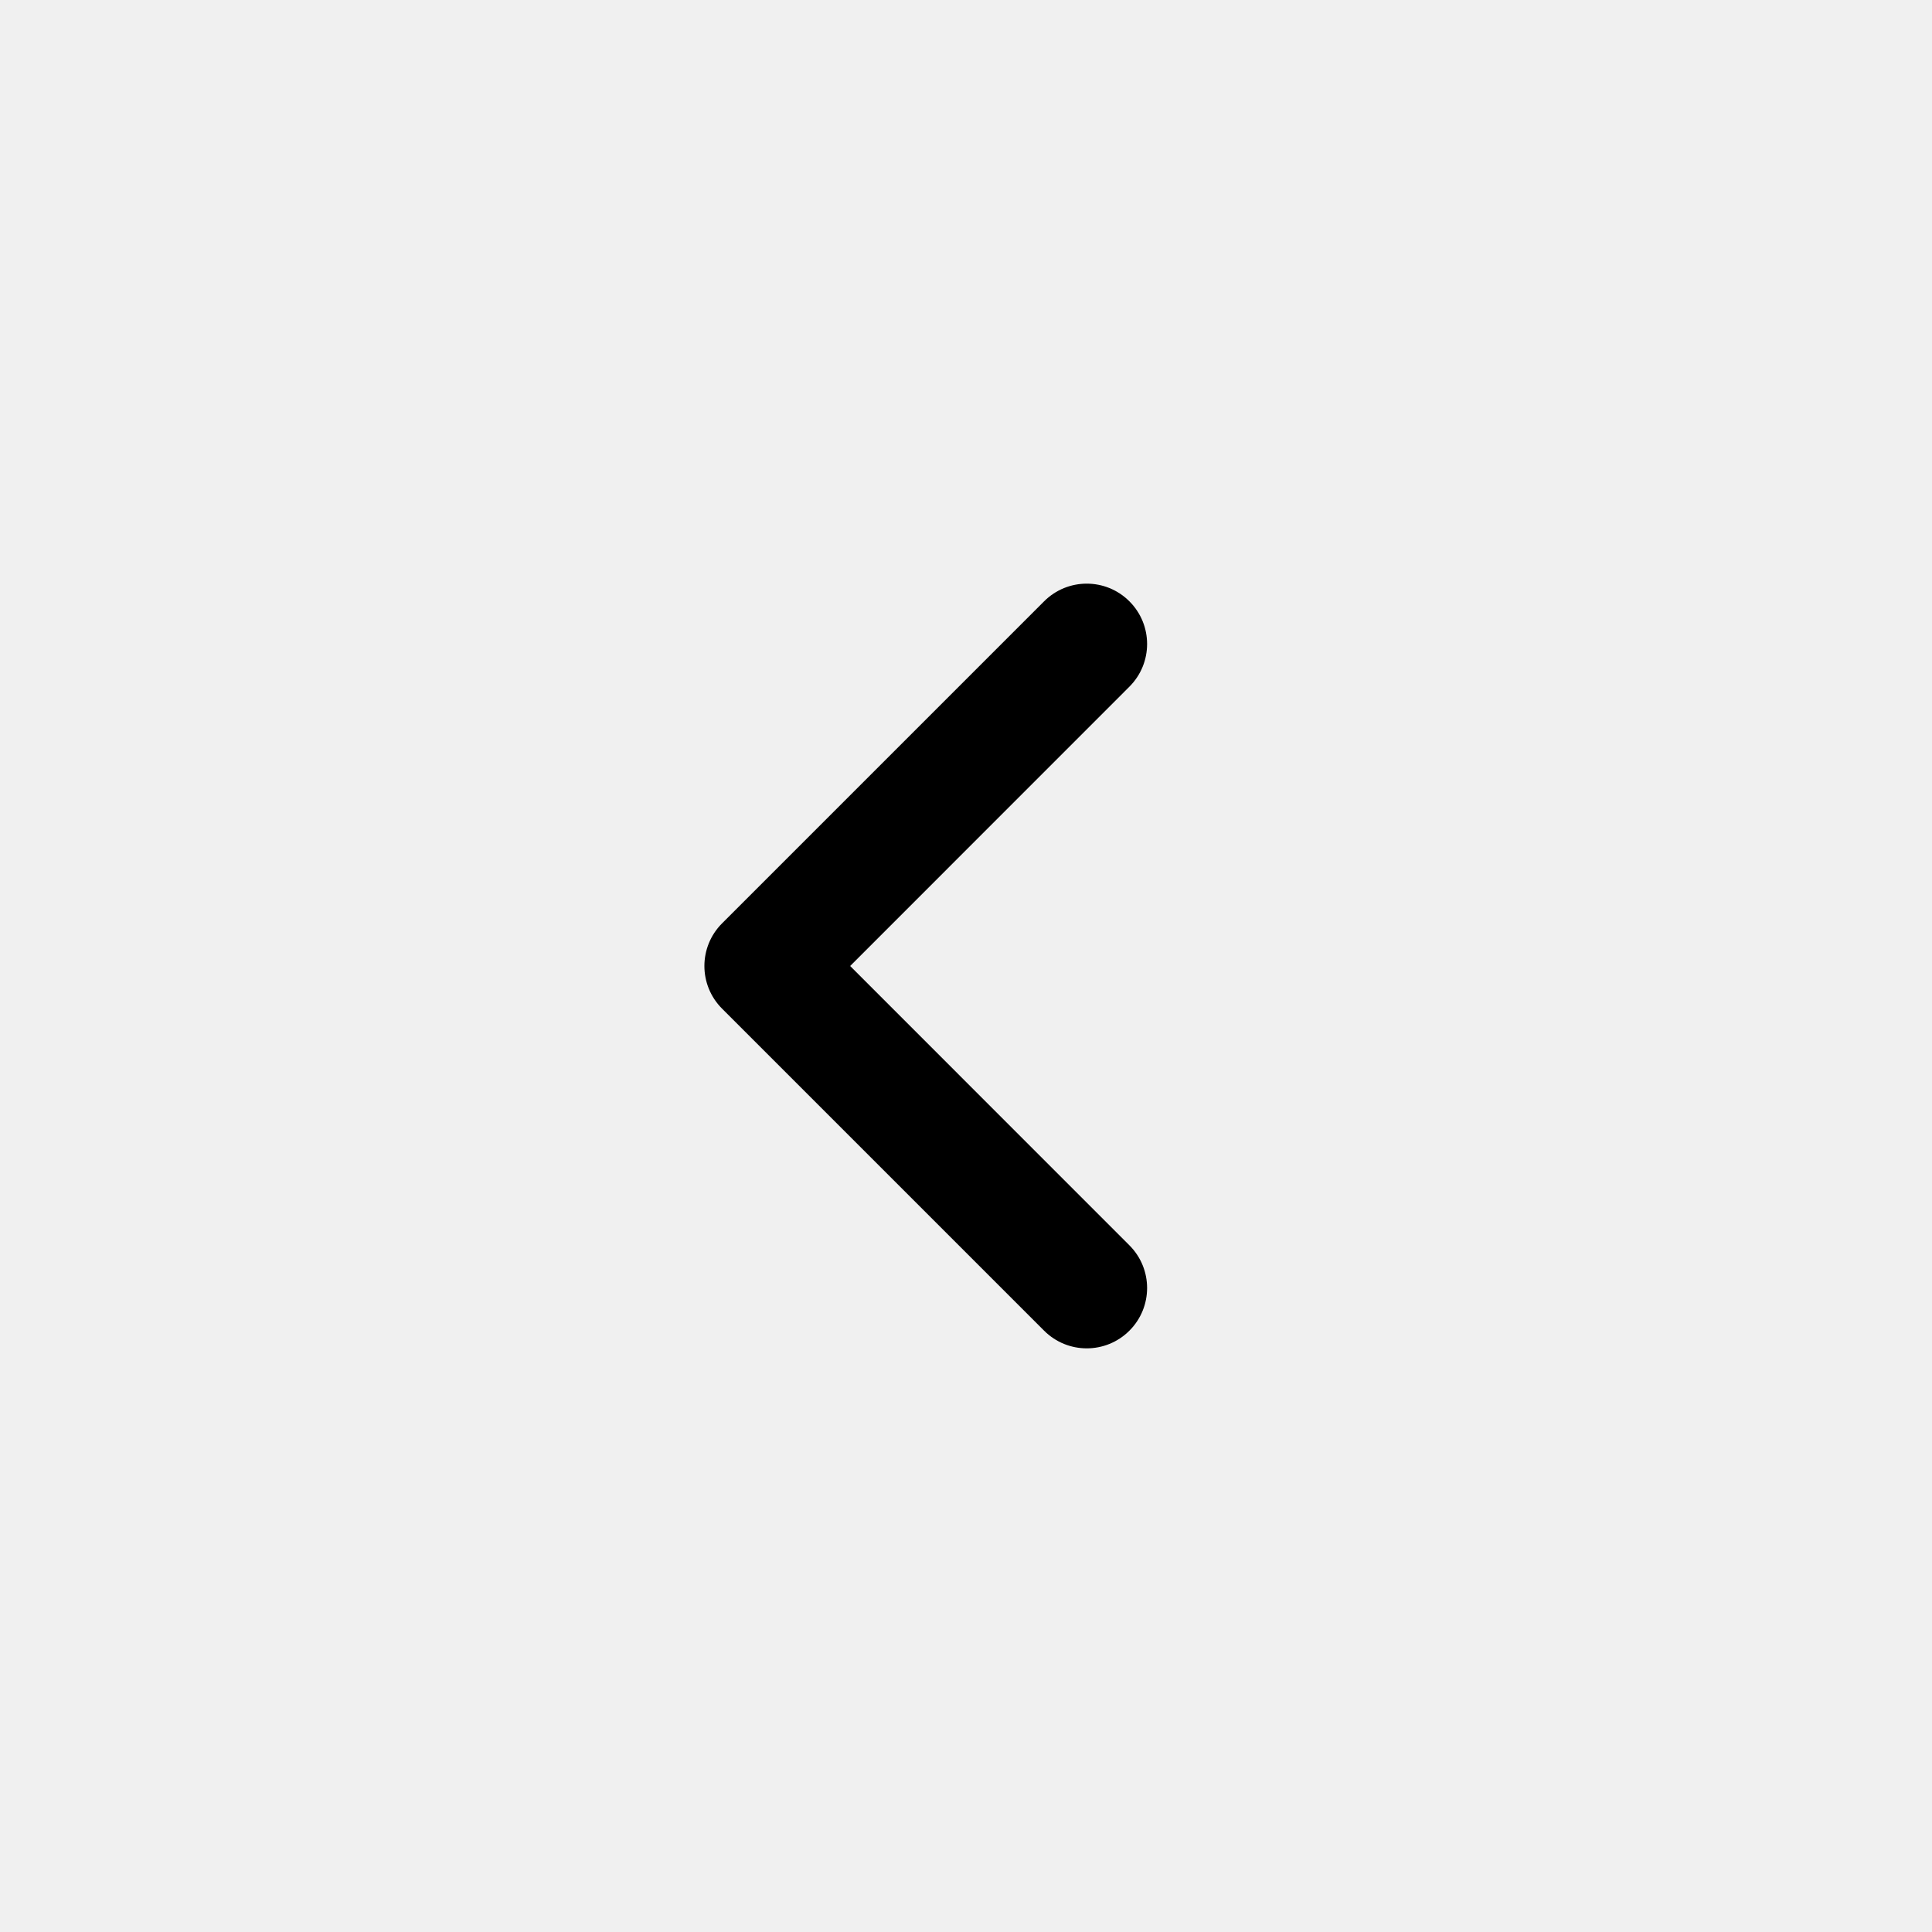
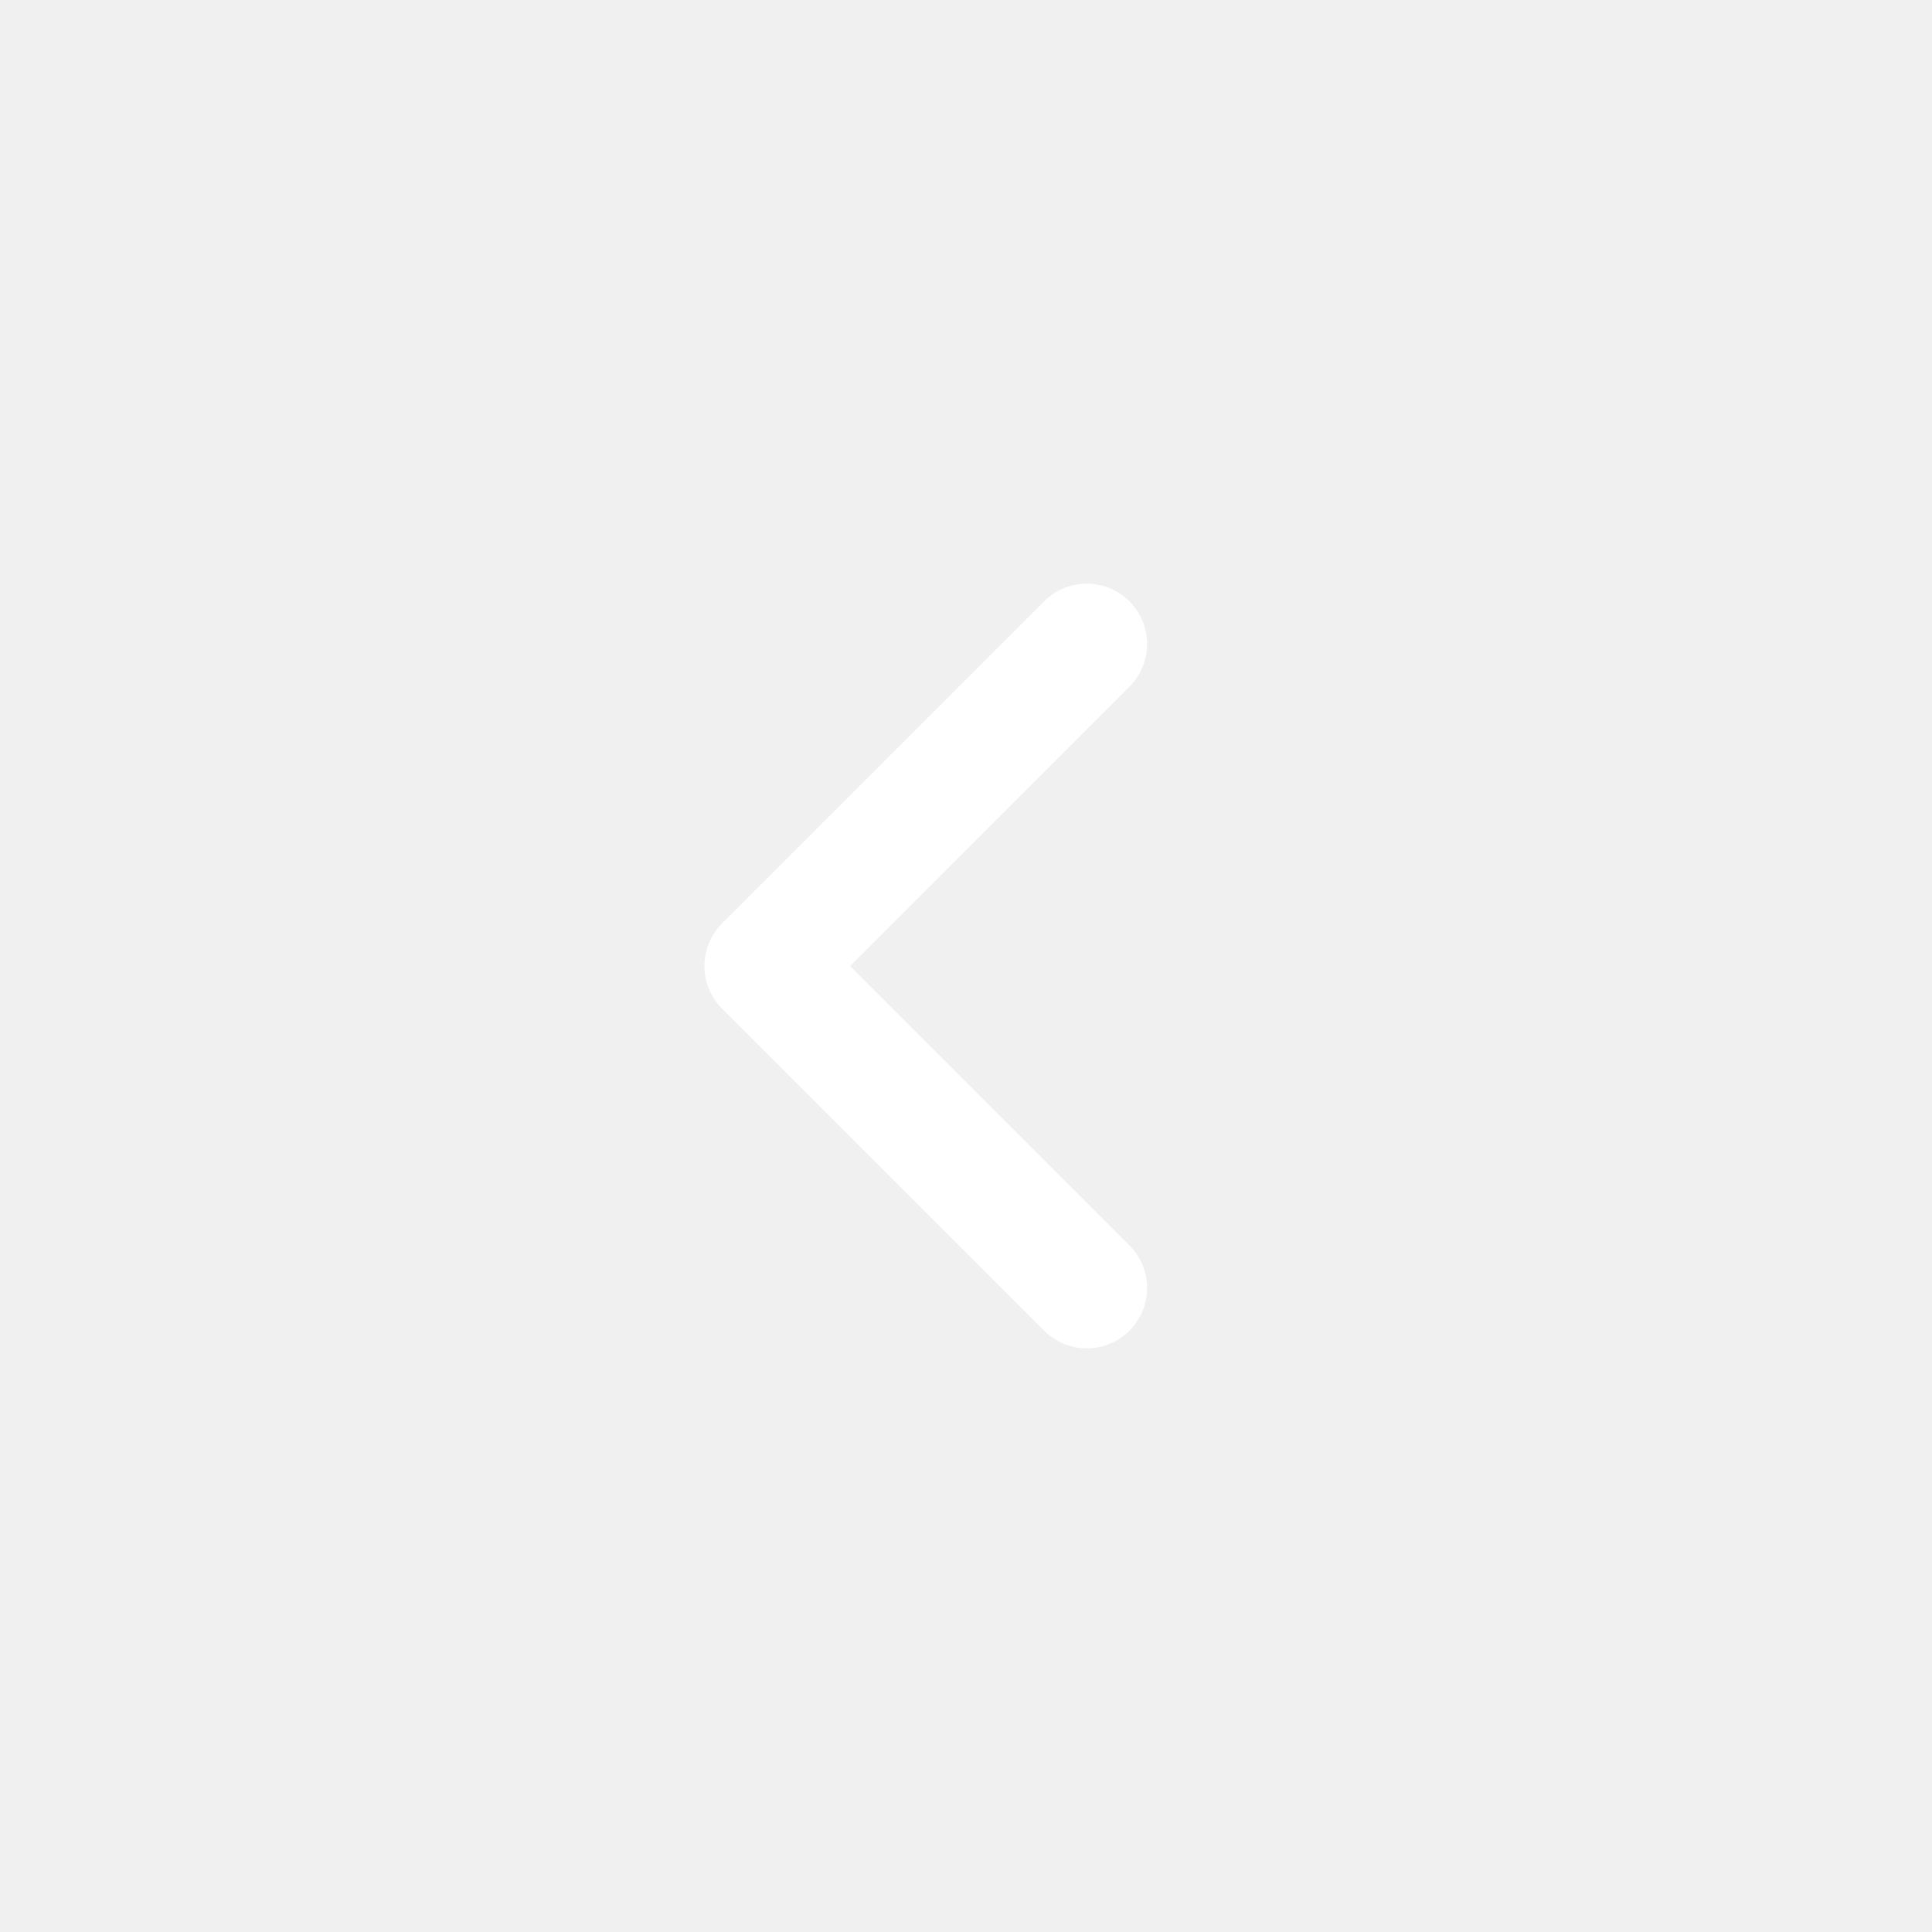
<svg xmlns="http://www.w3.org/2000/svg" width="24" height="24" viewBox="0 0 24 24" fill="none">
-   <path fill-rule="evenodd" clip-rule="evenodd" d="M14.03 7.47C14.323 7.763 14.323 8.237 14.03 8.53L10.561 12L14.03 15.47C14.323 15.763 14.323 16.237 14.03 16.53C13.737 16.823 13.263 16.823 12.97 16.53L8.97 12.53C8.677 12.237 8.677 11.763 8.97 11.47L12.97 7.47C13.263 7.177 13.737 7.177 14.03 7.47Z" fill="black" />
+   <path fill-rule="evenodd" clip-rule="evenodd" d="M14.03 7.47C14.323 7.763 14.323 8.237 14.03 8.53L10.561 12L14.03 15.47C14.323 15.763 14.323 16.237 14.03 16.53C13.737 16.823 13.263 16.823 12.97 16.53L8.97 12.53C8.677 12.237 8.677 11.763 8.97 11.47L12.97 7.47C13.263 7.177 13.737 7.177 14.03 7.47Z" fill="white" />
</svg>
